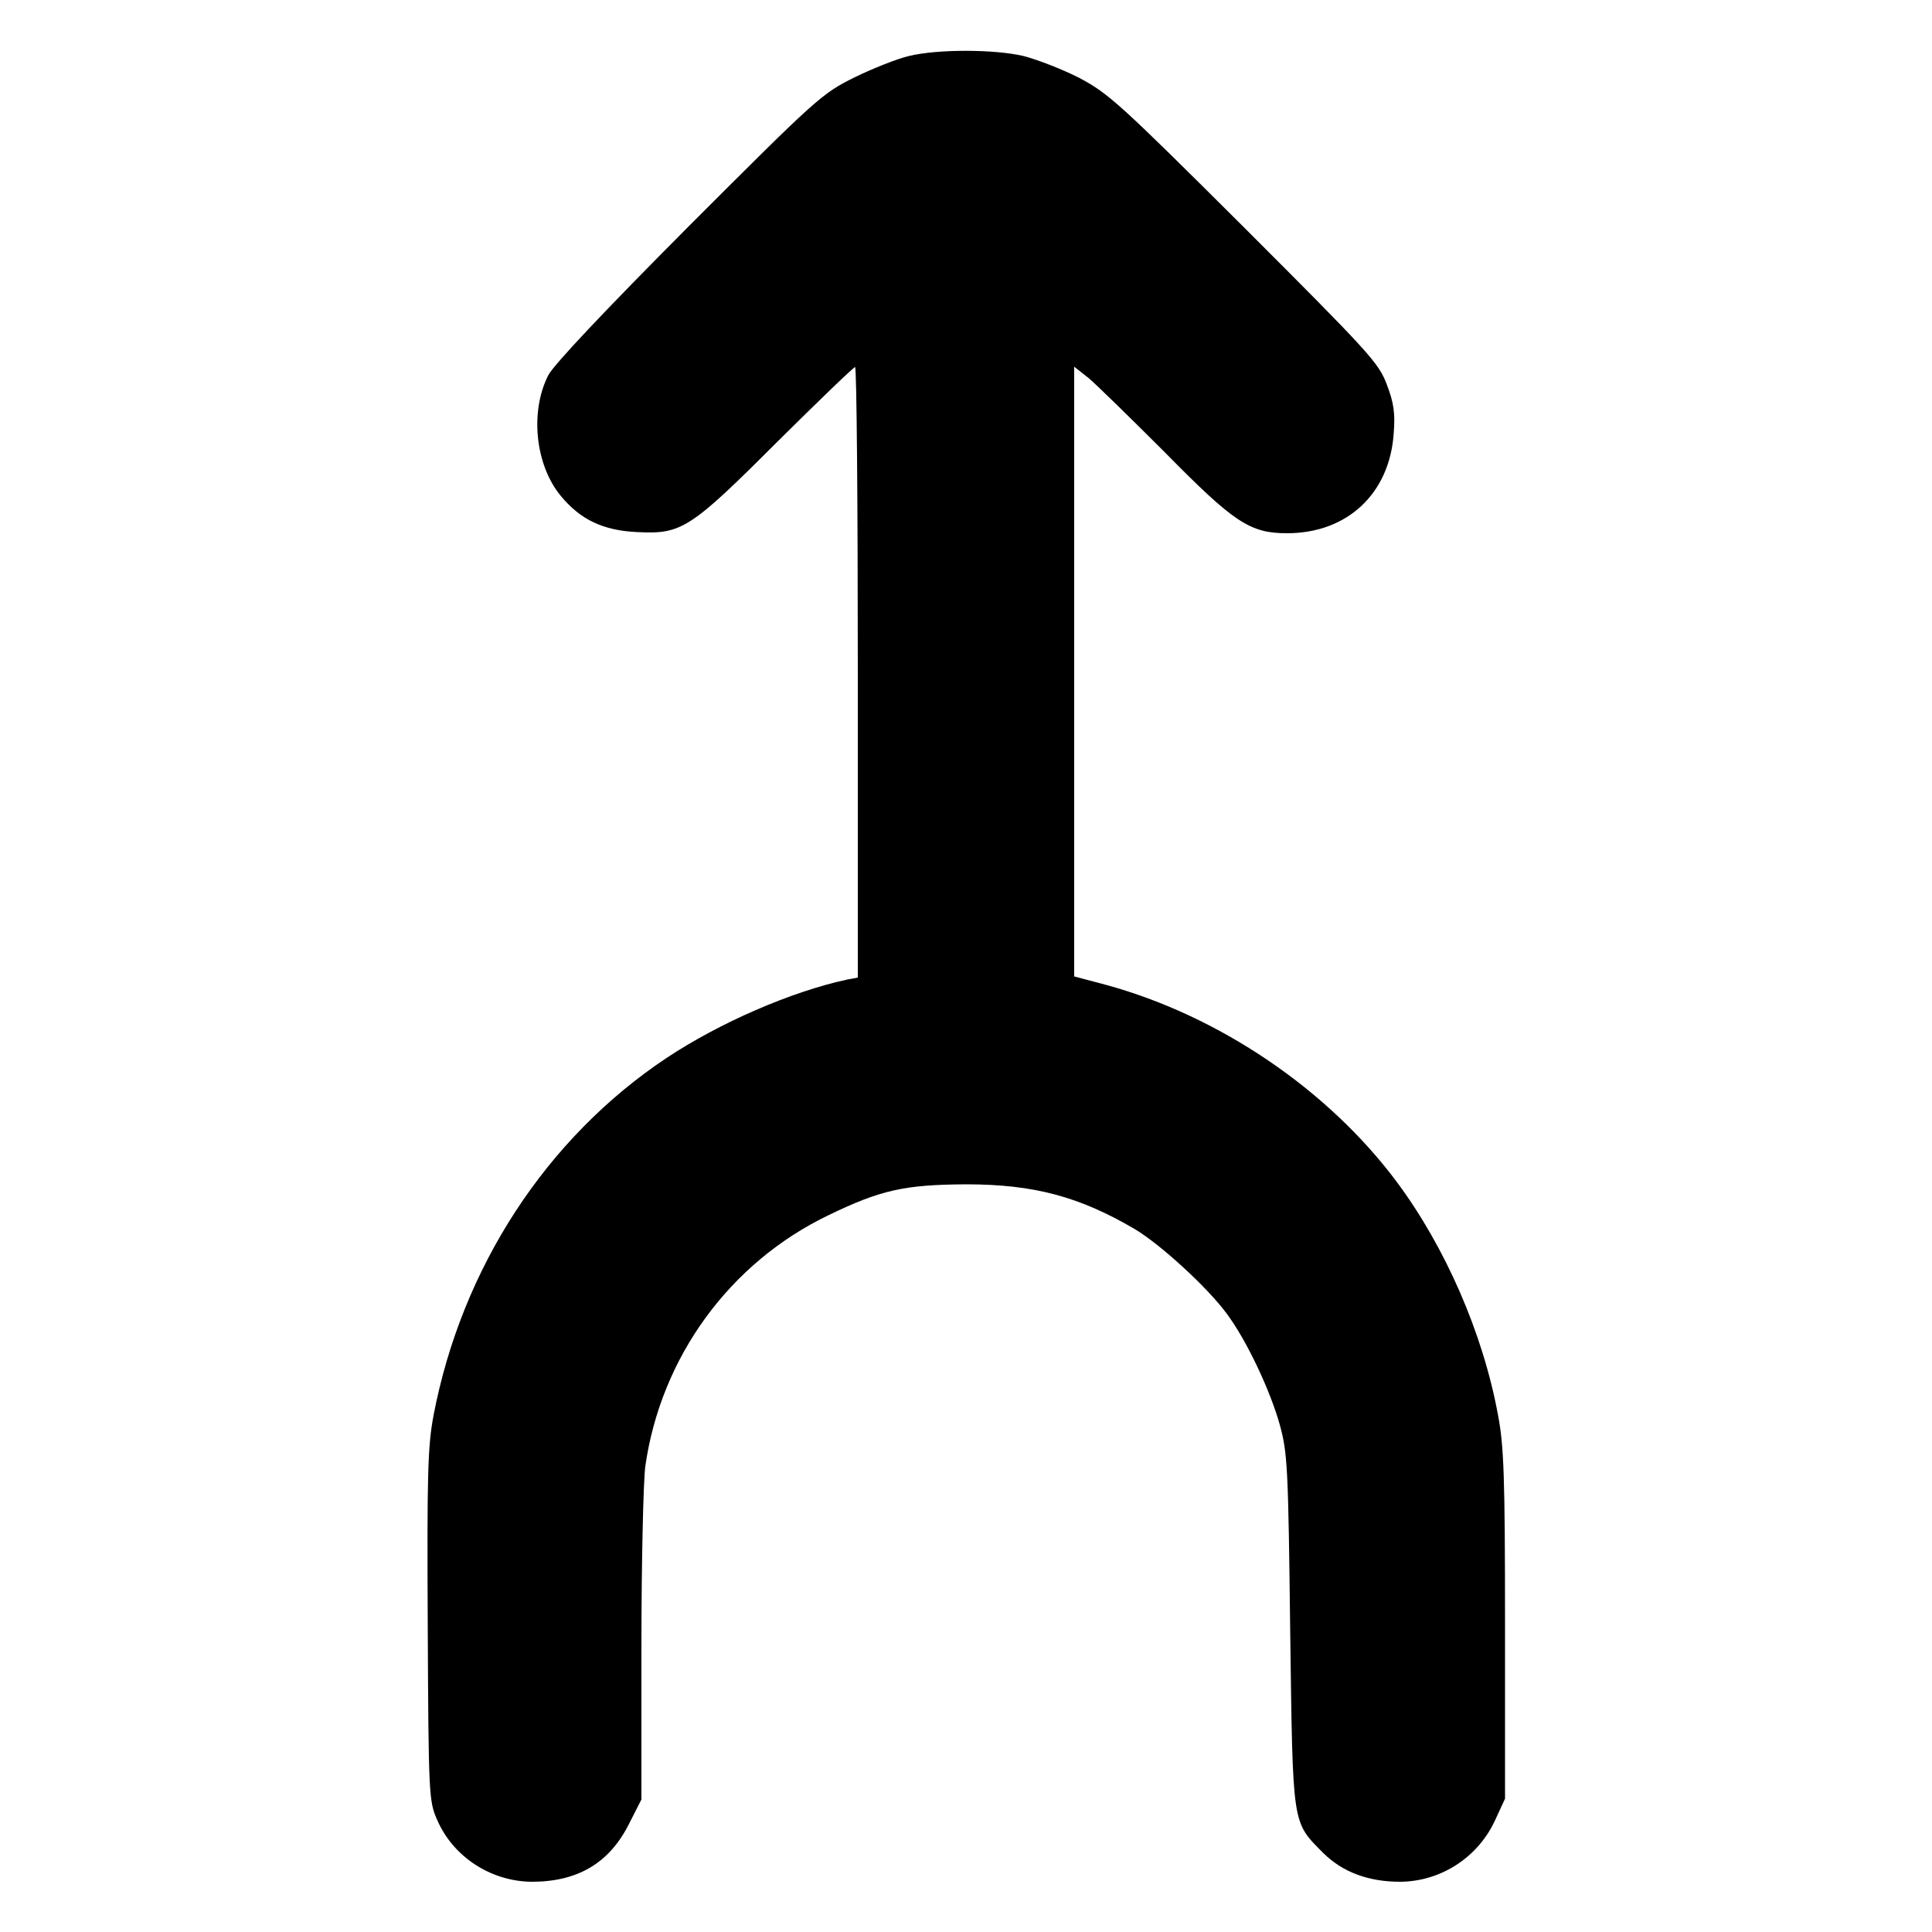
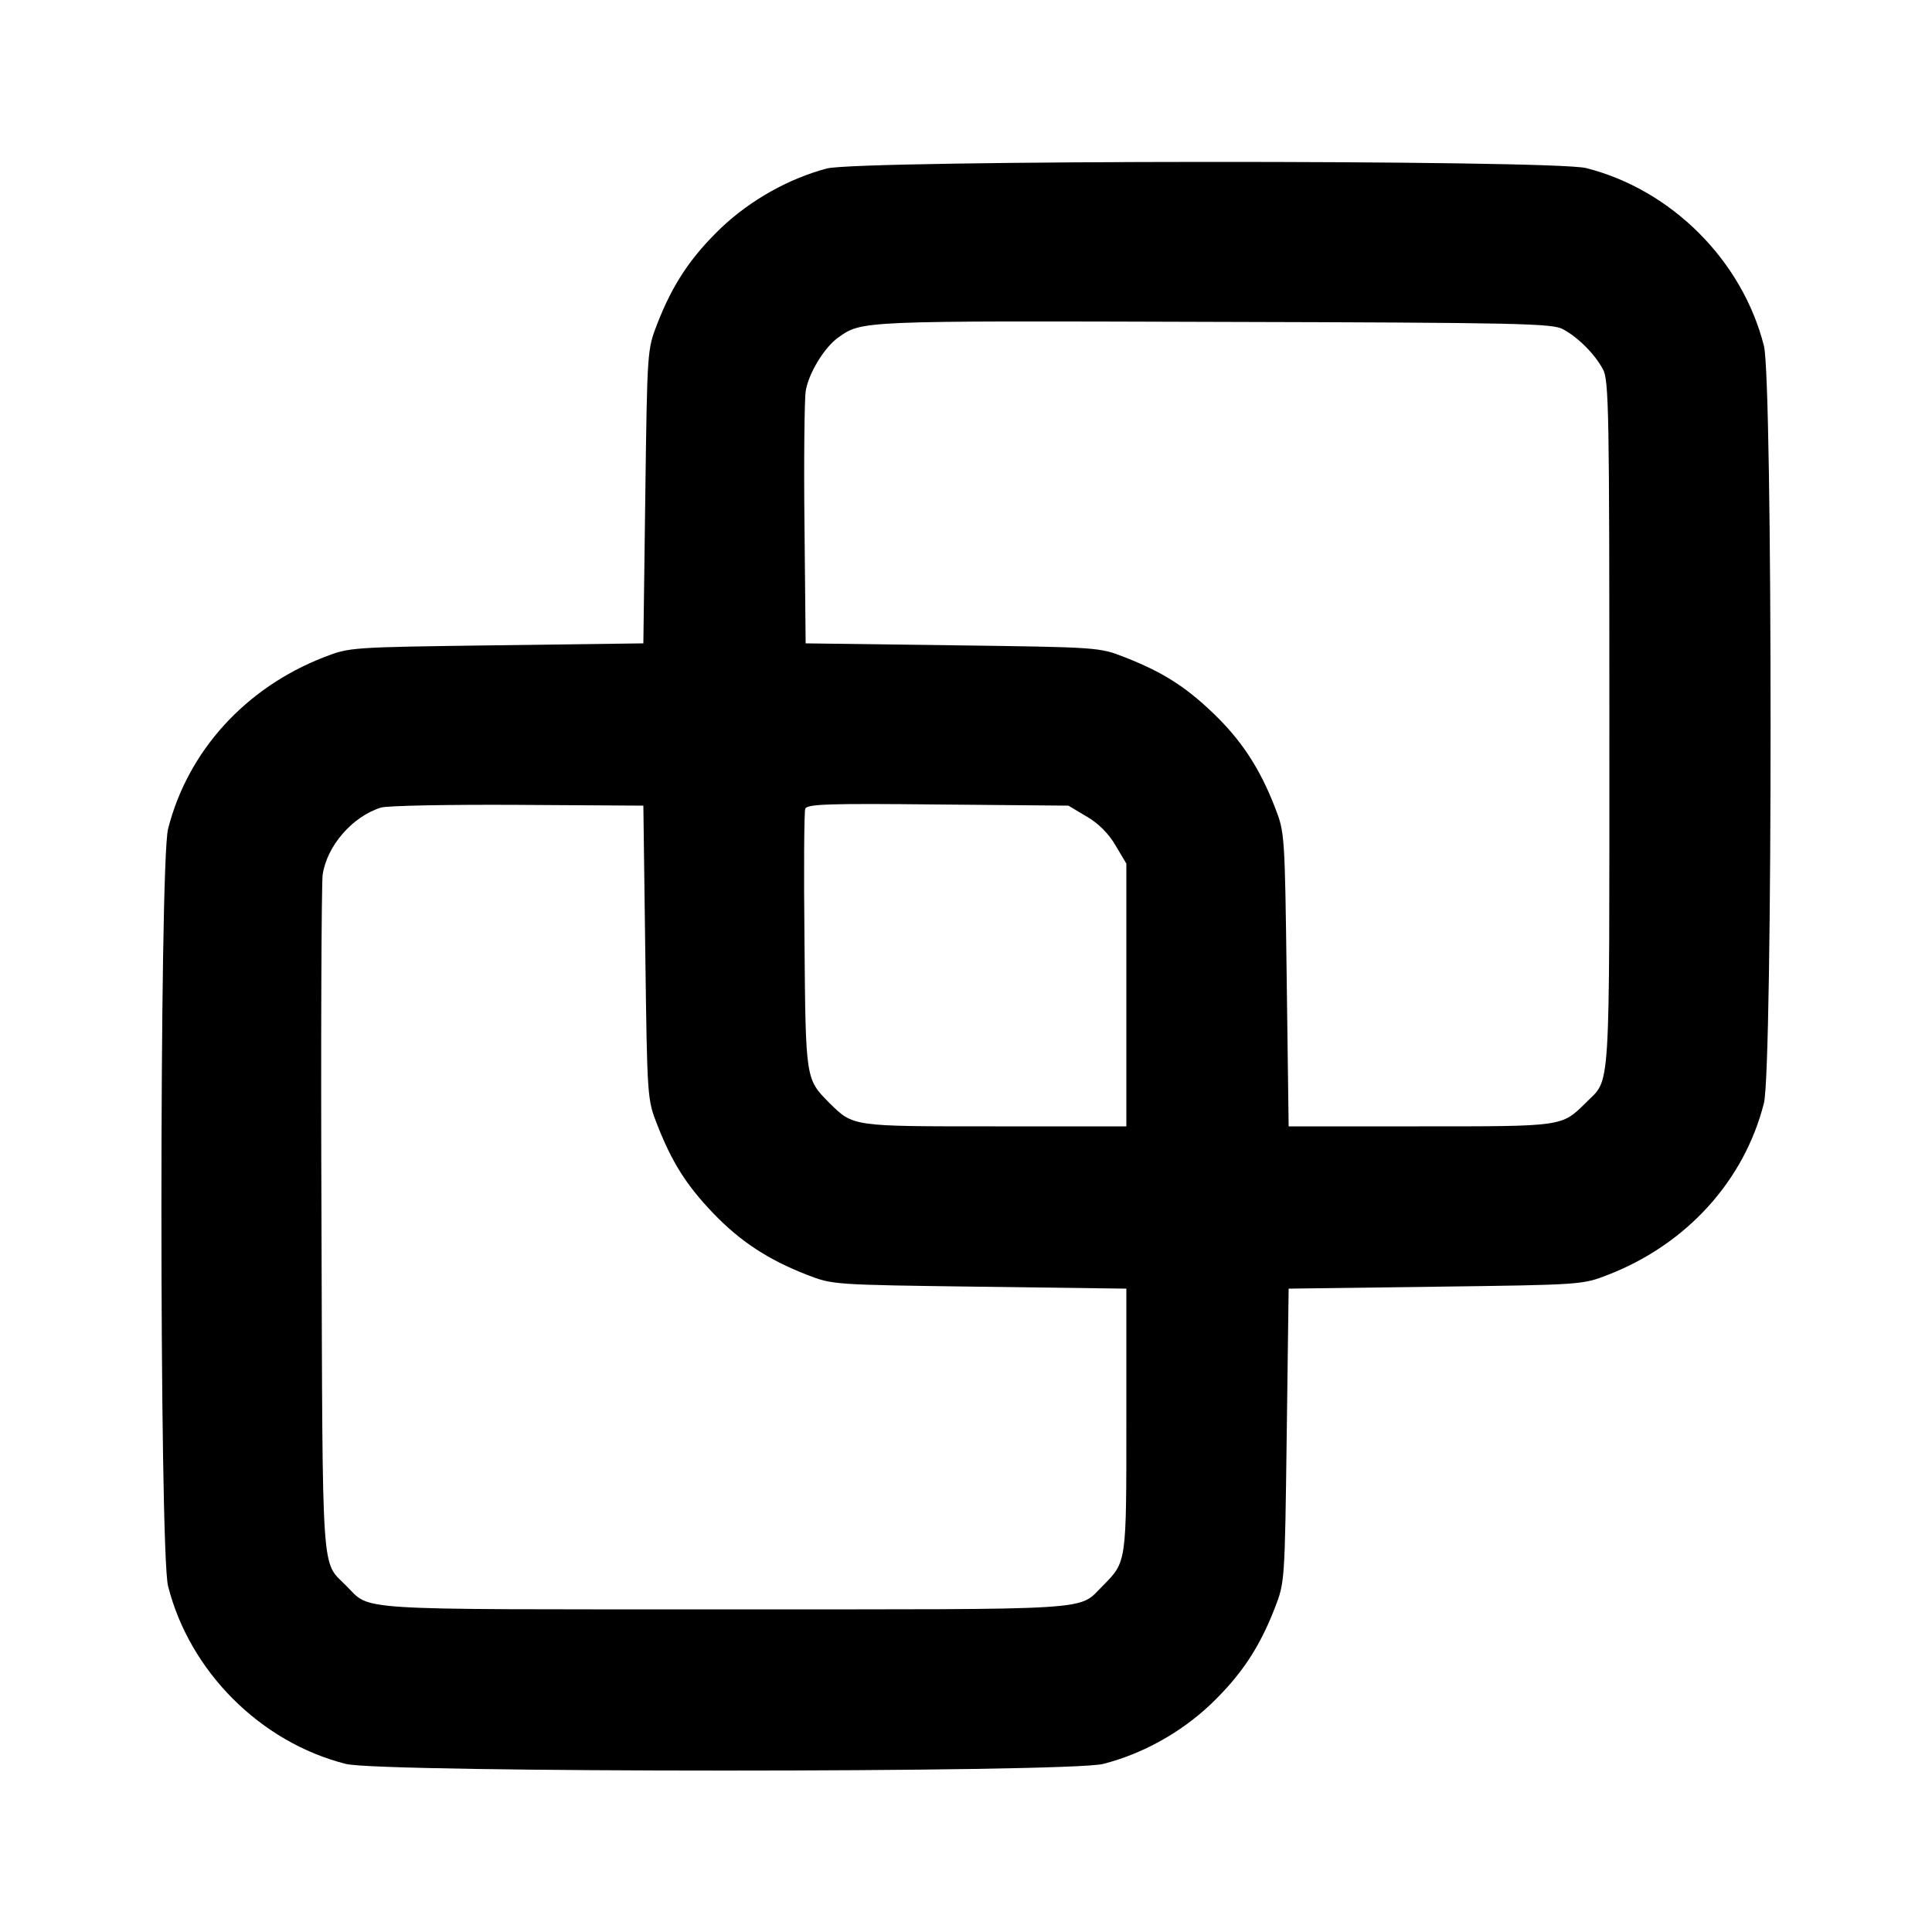
<svg xmlns="http://www.w3.org/2000/svg" version="1.0" width="500pt" height="500pt" viewBox="0 0 500 500" preserveAspectRatio="xMidYMid meet">
  <g transform="translate(0,500) scale(0.1,-0.1)" fill="#000000" stroke="none">
-     <path d="M2352 4855 c-30 -7 -93 -32 -140 -55 -85 -42 -97 -53 -429 -385 -221 -222 -349 -358 -364 -386 -48 -94 -34 -232 32 -312 51 -62 110 -90 198 -94 115 -6 137 8 364 235 106 105 196 192 200 192 4 0 7 -355 7 -790 l0 -790 -27 -5 c-145 -31 -331 -112 -468 -203 -311 -207 -530 -543 -603 -925 -15 -80 -17 -150 -15 -544 2 -439 3 -454 24 -502 41 -96 139 -160 245 -161 120 0 202 49 253 152 l31 61 0 396 c0 218 5 428 10 466 40 282 218 527 474 650 136 66 198 79 356 80 176 0 294 -32 437 -116 67 -40 189 -152 238 -219 52 -70 112 -198 137 -287 20 -73 22 -108 27 -533 7 -512 4 -493 86 -576 50 -49 116 -74 199 -74 106 1 203 64 247 163 l24 52 0 450 c0 384 -3 463 -18 542 -39 213 -137 436 -262 604 -179 240 -460 430 -752 510 l-83 22 0 789 0 789 38 -30 c20 -17 109 -104 197 -192 179 -182 220 -209 316 -209 156 0 266 103 276 260 4 51 0 78 -18 125 -21 56 -45 82 -368 405 -322 321 -352 348 -427 388 -45 23 -110 48 -145 57 -77 18 -224 18 -297 0z" />
+     <path d="M2140 4564 c-98 -26 -197 -81 -274 -154 -78 -75 -125 -145 -165 -248 -26 -67 -26 -67 -31 -447 l-5 -380 -380 -5 c-380 -5 -380 -5 -447 -31 -203 -79 -352 -243 -403 -444 -23 -89 -23 -1871 0 -1960 56 -221 239 -404 460 -460 89 -23 1871 -23 1960 0 102 26 201 81 279 155 78 75 125 145 165 248 26 67 26 67 31 447 l5 380 380 5 c380 5 380 5 447 31 203 79 352 243 403 444 23 89 23 1871 0 1960 -56 221 -239 404 -460 460 -87 22 -1881 21 -1965 -1z m1905 -416 c39 -21 82 -64 103 -103 16 -27 17 -110 17 -920 0 -981 4 -913 -61 -979 -63 -62 -57 -61 -429 -61 l-340 0 -5 380 c-5 380 -5 380 -31 447 -39 100 -86 172 -159 242 -73 70 -132 107 -229 145 -66 26 -68 26 -446 31 l-380 5 -3 305 c-2 168 0 324 3 347 7 46 48 114 85 140 61 43 54 43 970 40 793 -2 878 -4 905 -19z m-2375 -1613 c5 -378 5 -380 31 -446 38 -97 75 -156 145 -229 70 -73 142 -120 242 -159 67 -26 67 -26 447 -31 l380 -5 0 -340 c0 -372 1 -366 -61 -429 -66 -65 2 -61 -979 -61 -981 0 -913 -4 -979 61 -65 66 -61 3 -64 944 -2 470 0 874 3 896 11 75 77 151 151 174 16 5 175 8 354 7 l325 -2 5 -380z m1142 352 c31 -18 57 -44 75 -75 l28 -47 0 -340 0 -340 -340 0 c-372 0 -366 -1 -429 61 -61 62 -61 59 -64 418 -2 181 -1 335 2 343 5 12 59 14 343 11 l338 -3 47 -28z" />
  </g>
</svg>
